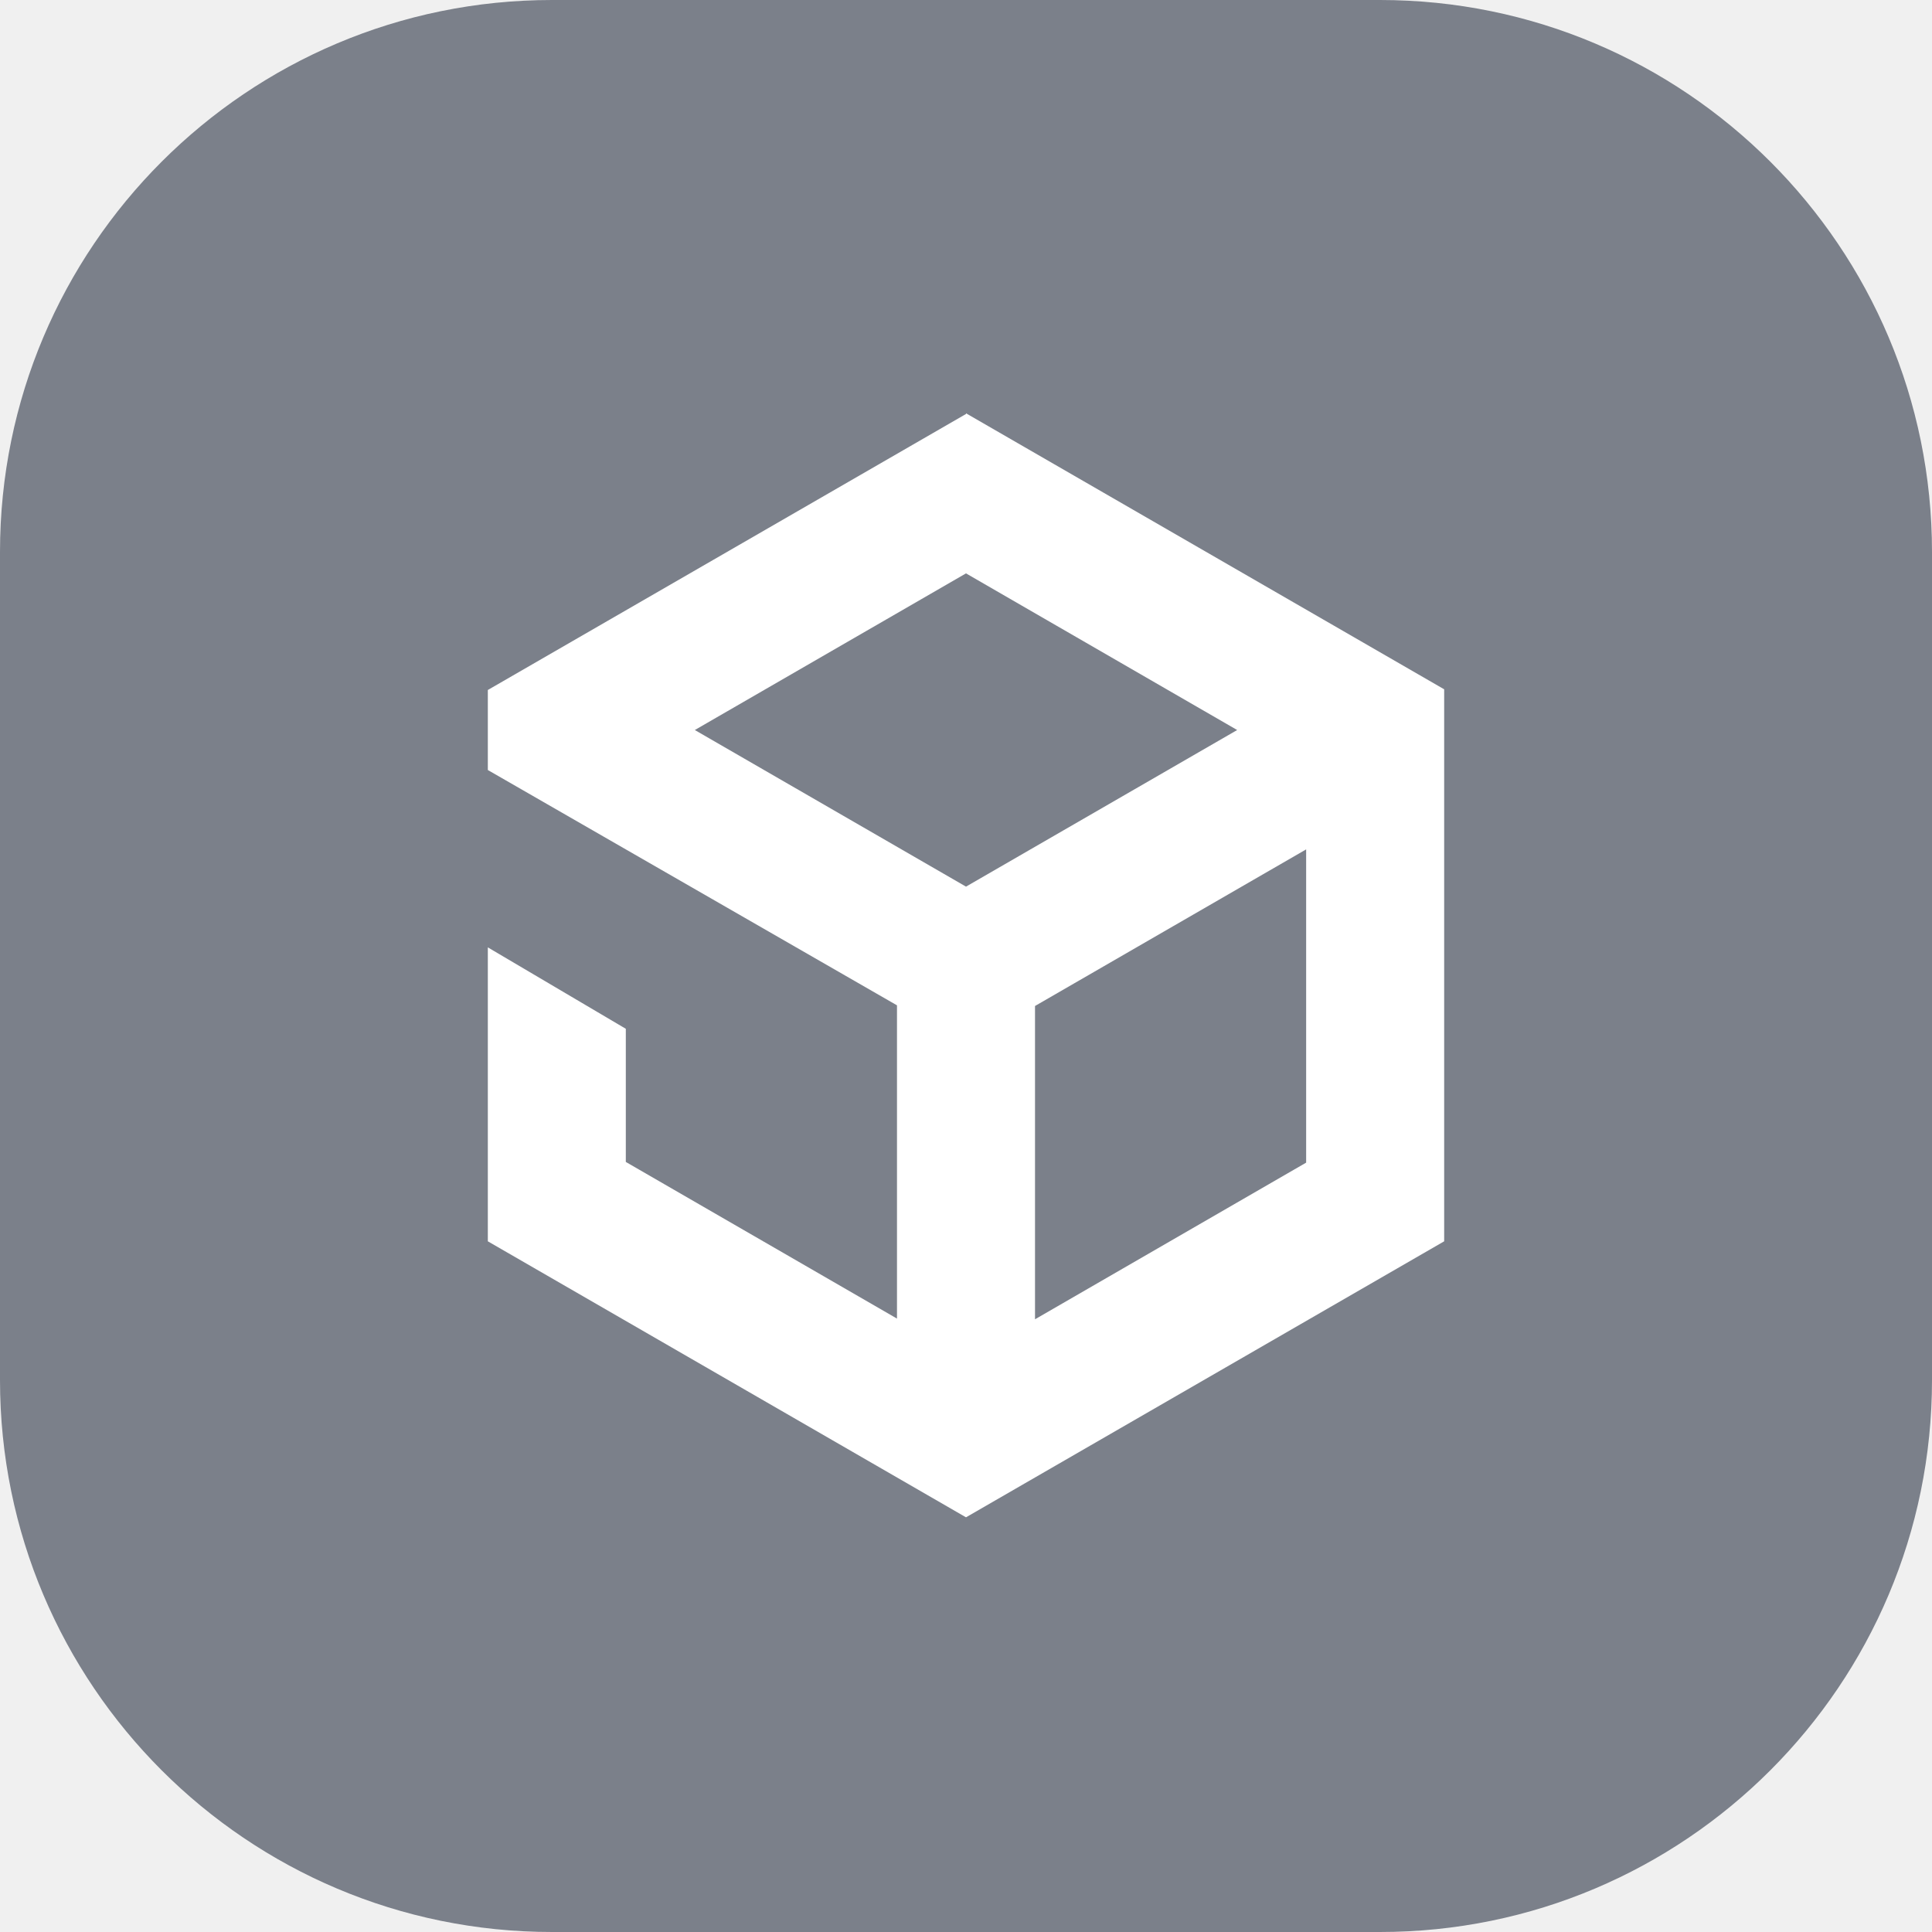
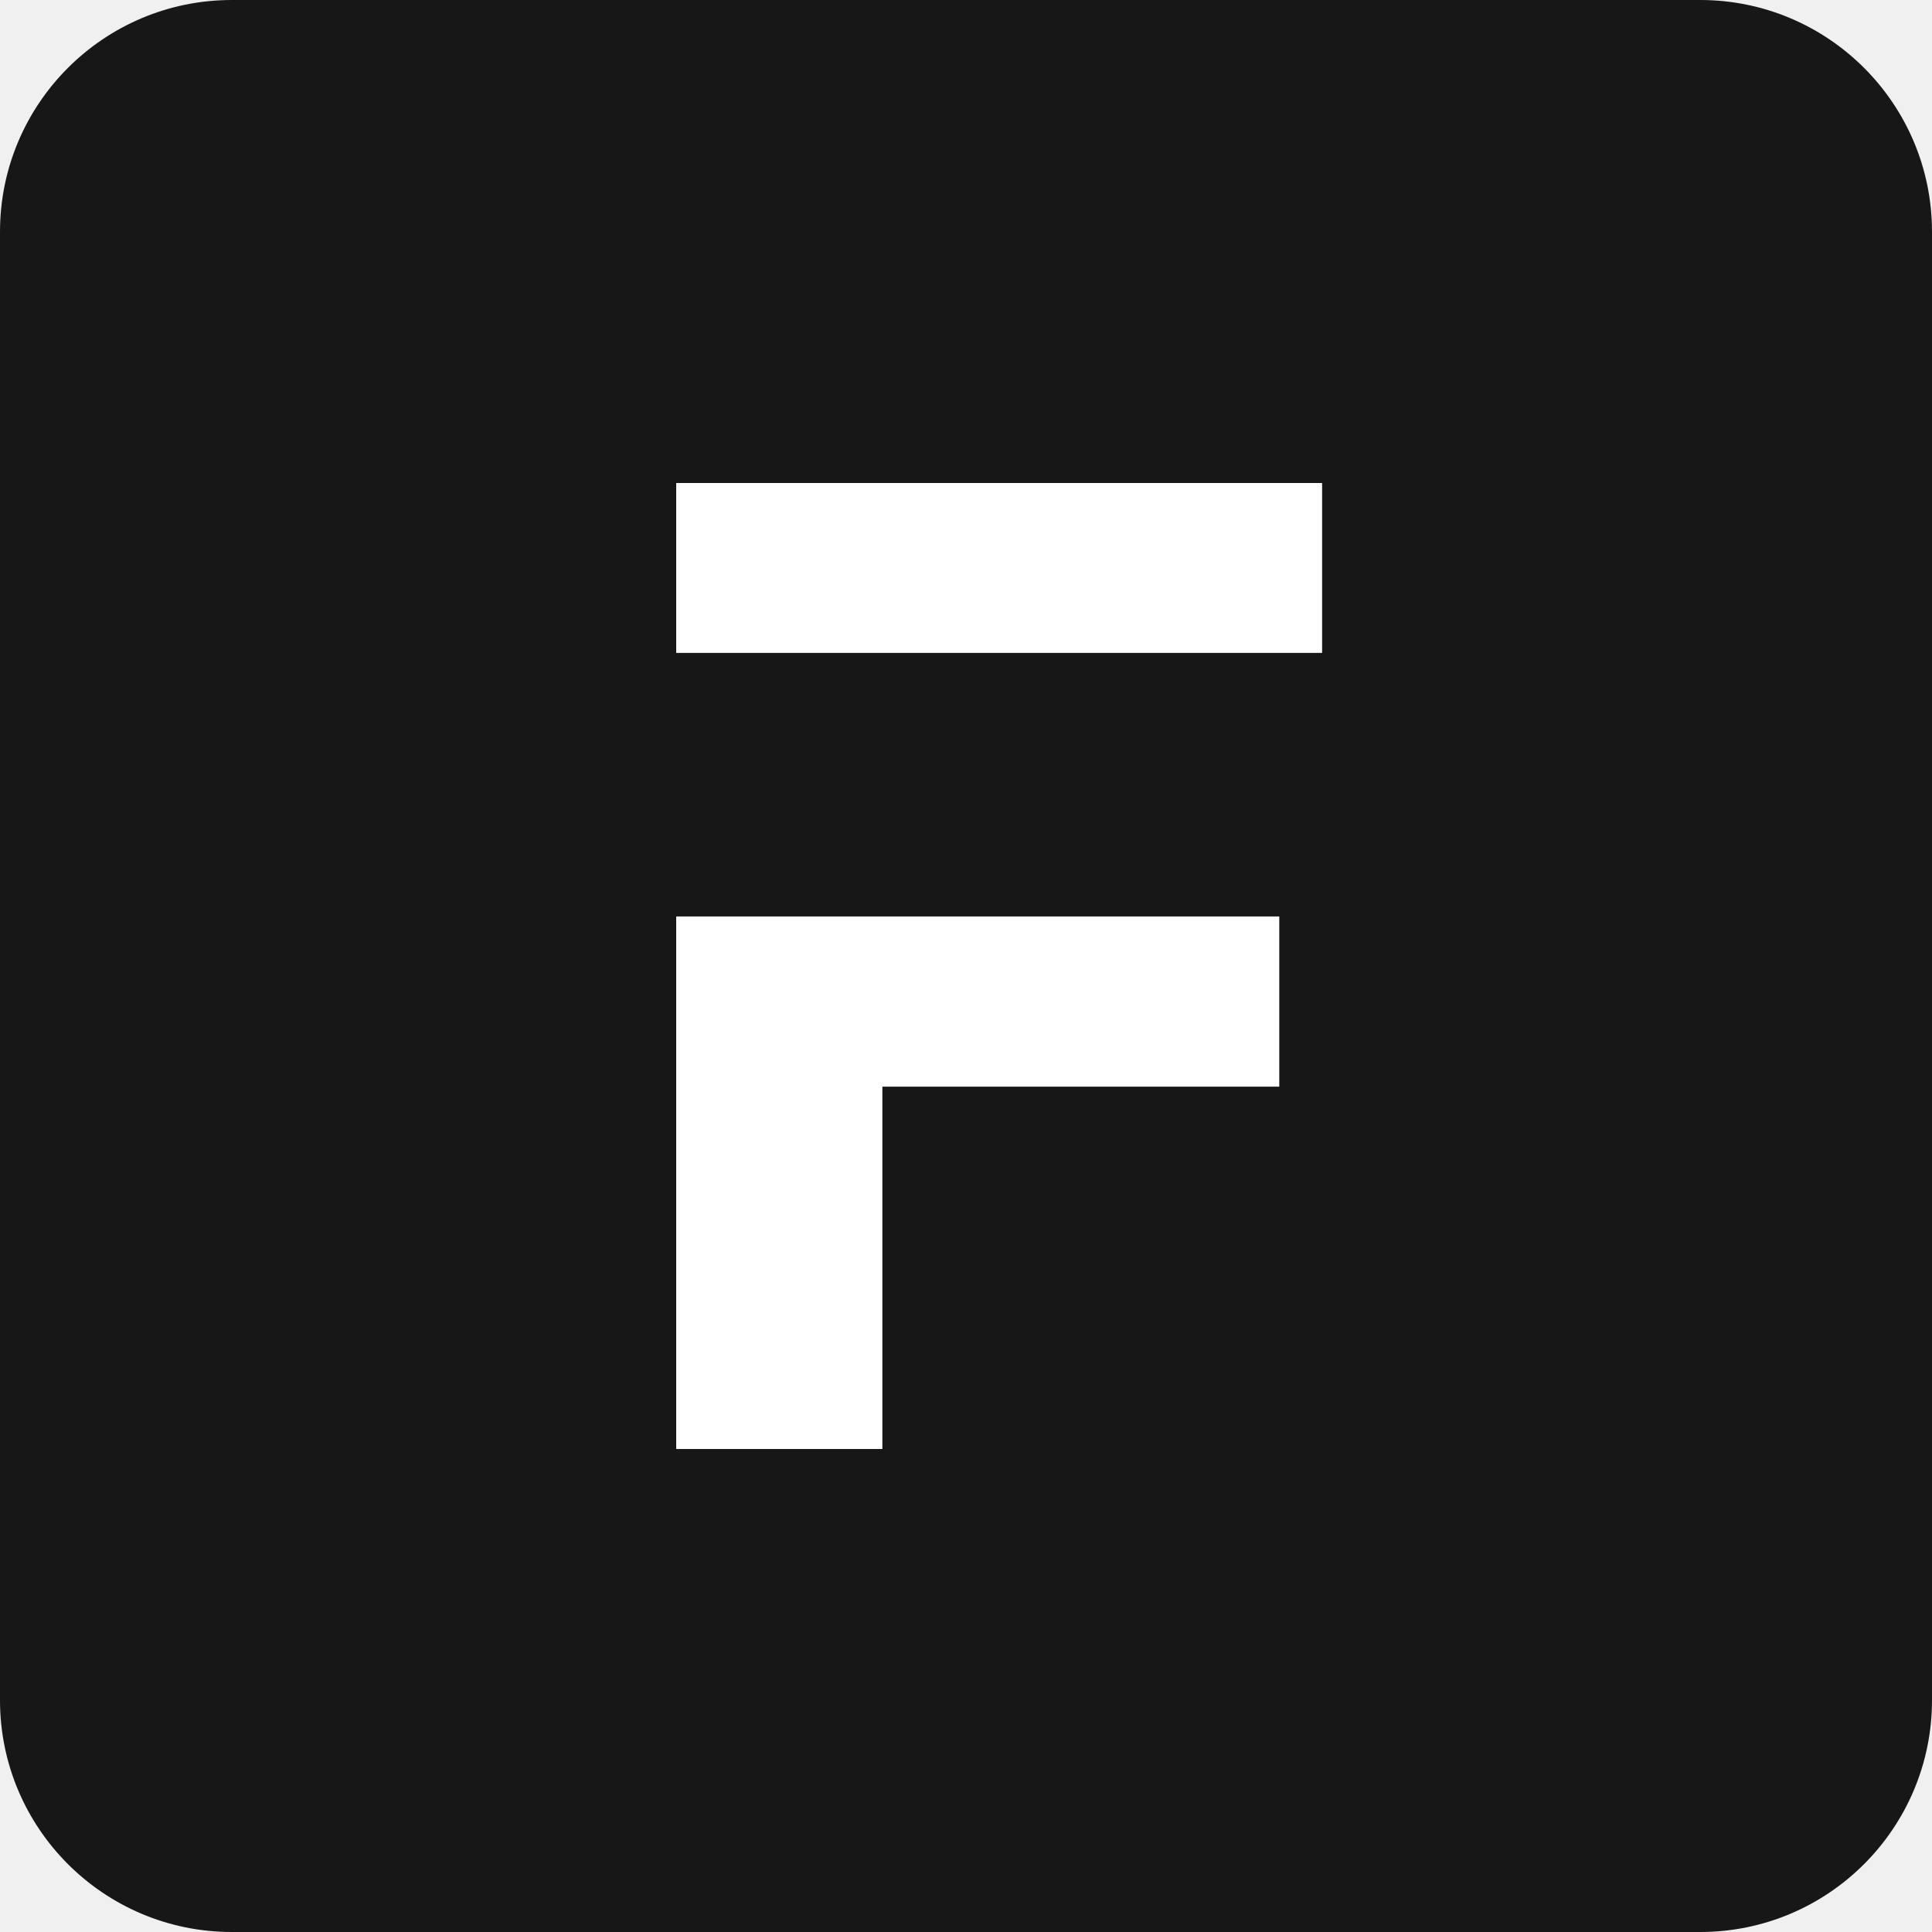
- <svg xmlns="http://www.w3.org/2000/svg" fill="none" viewBox="0 0 50 50">
-   <path d="M35.714 0H14.286C6.396 0 0 6.396 0 14.286V35.714C0 43.604 6.396 50 14.286 50H35.714C43.604 50 50 43.604 50 35.714V14.286C50 6.396 43.604 0 35.714 0Z" fill="#7B808A" />
-   <path d="M25 10.714L12.625 17.857V19.928L16.196 21.982L23.214 26.018V34.125L16.196 30.071V26.625L12.625 24.518V32.125L25 39.268L37.375 32.125V17.839L25 10.696V10.714ZM17.982 18.893L25 14.839L32.018 18.893L25 22.946L17.982 18.893ZM33.803 30.089L26.786 34.143V26.035L33.803 21.982V30.089Z" fill="white" />
+ <svg xmlns="http://www.w3.org/2000/svg" width="100" height="100" viewBox="0 0 100 100" fill="none">
+   <path d="M0 12C0 5.373 5.373 0 12 0H88C94.627 0 100 5.373 100 12V88C100 94.627 94.627 100 88 100H12C5.373 100 0 94.627 0 88V12Z" fill="#171717" />
+   <path d="M68.432 25H35V33.794H68.432V25Z" fill="white" />
+   <path d="M35 47.436V75H45.671V56.245H66.215V47.436H35Z" fill="white" />
</svg>
